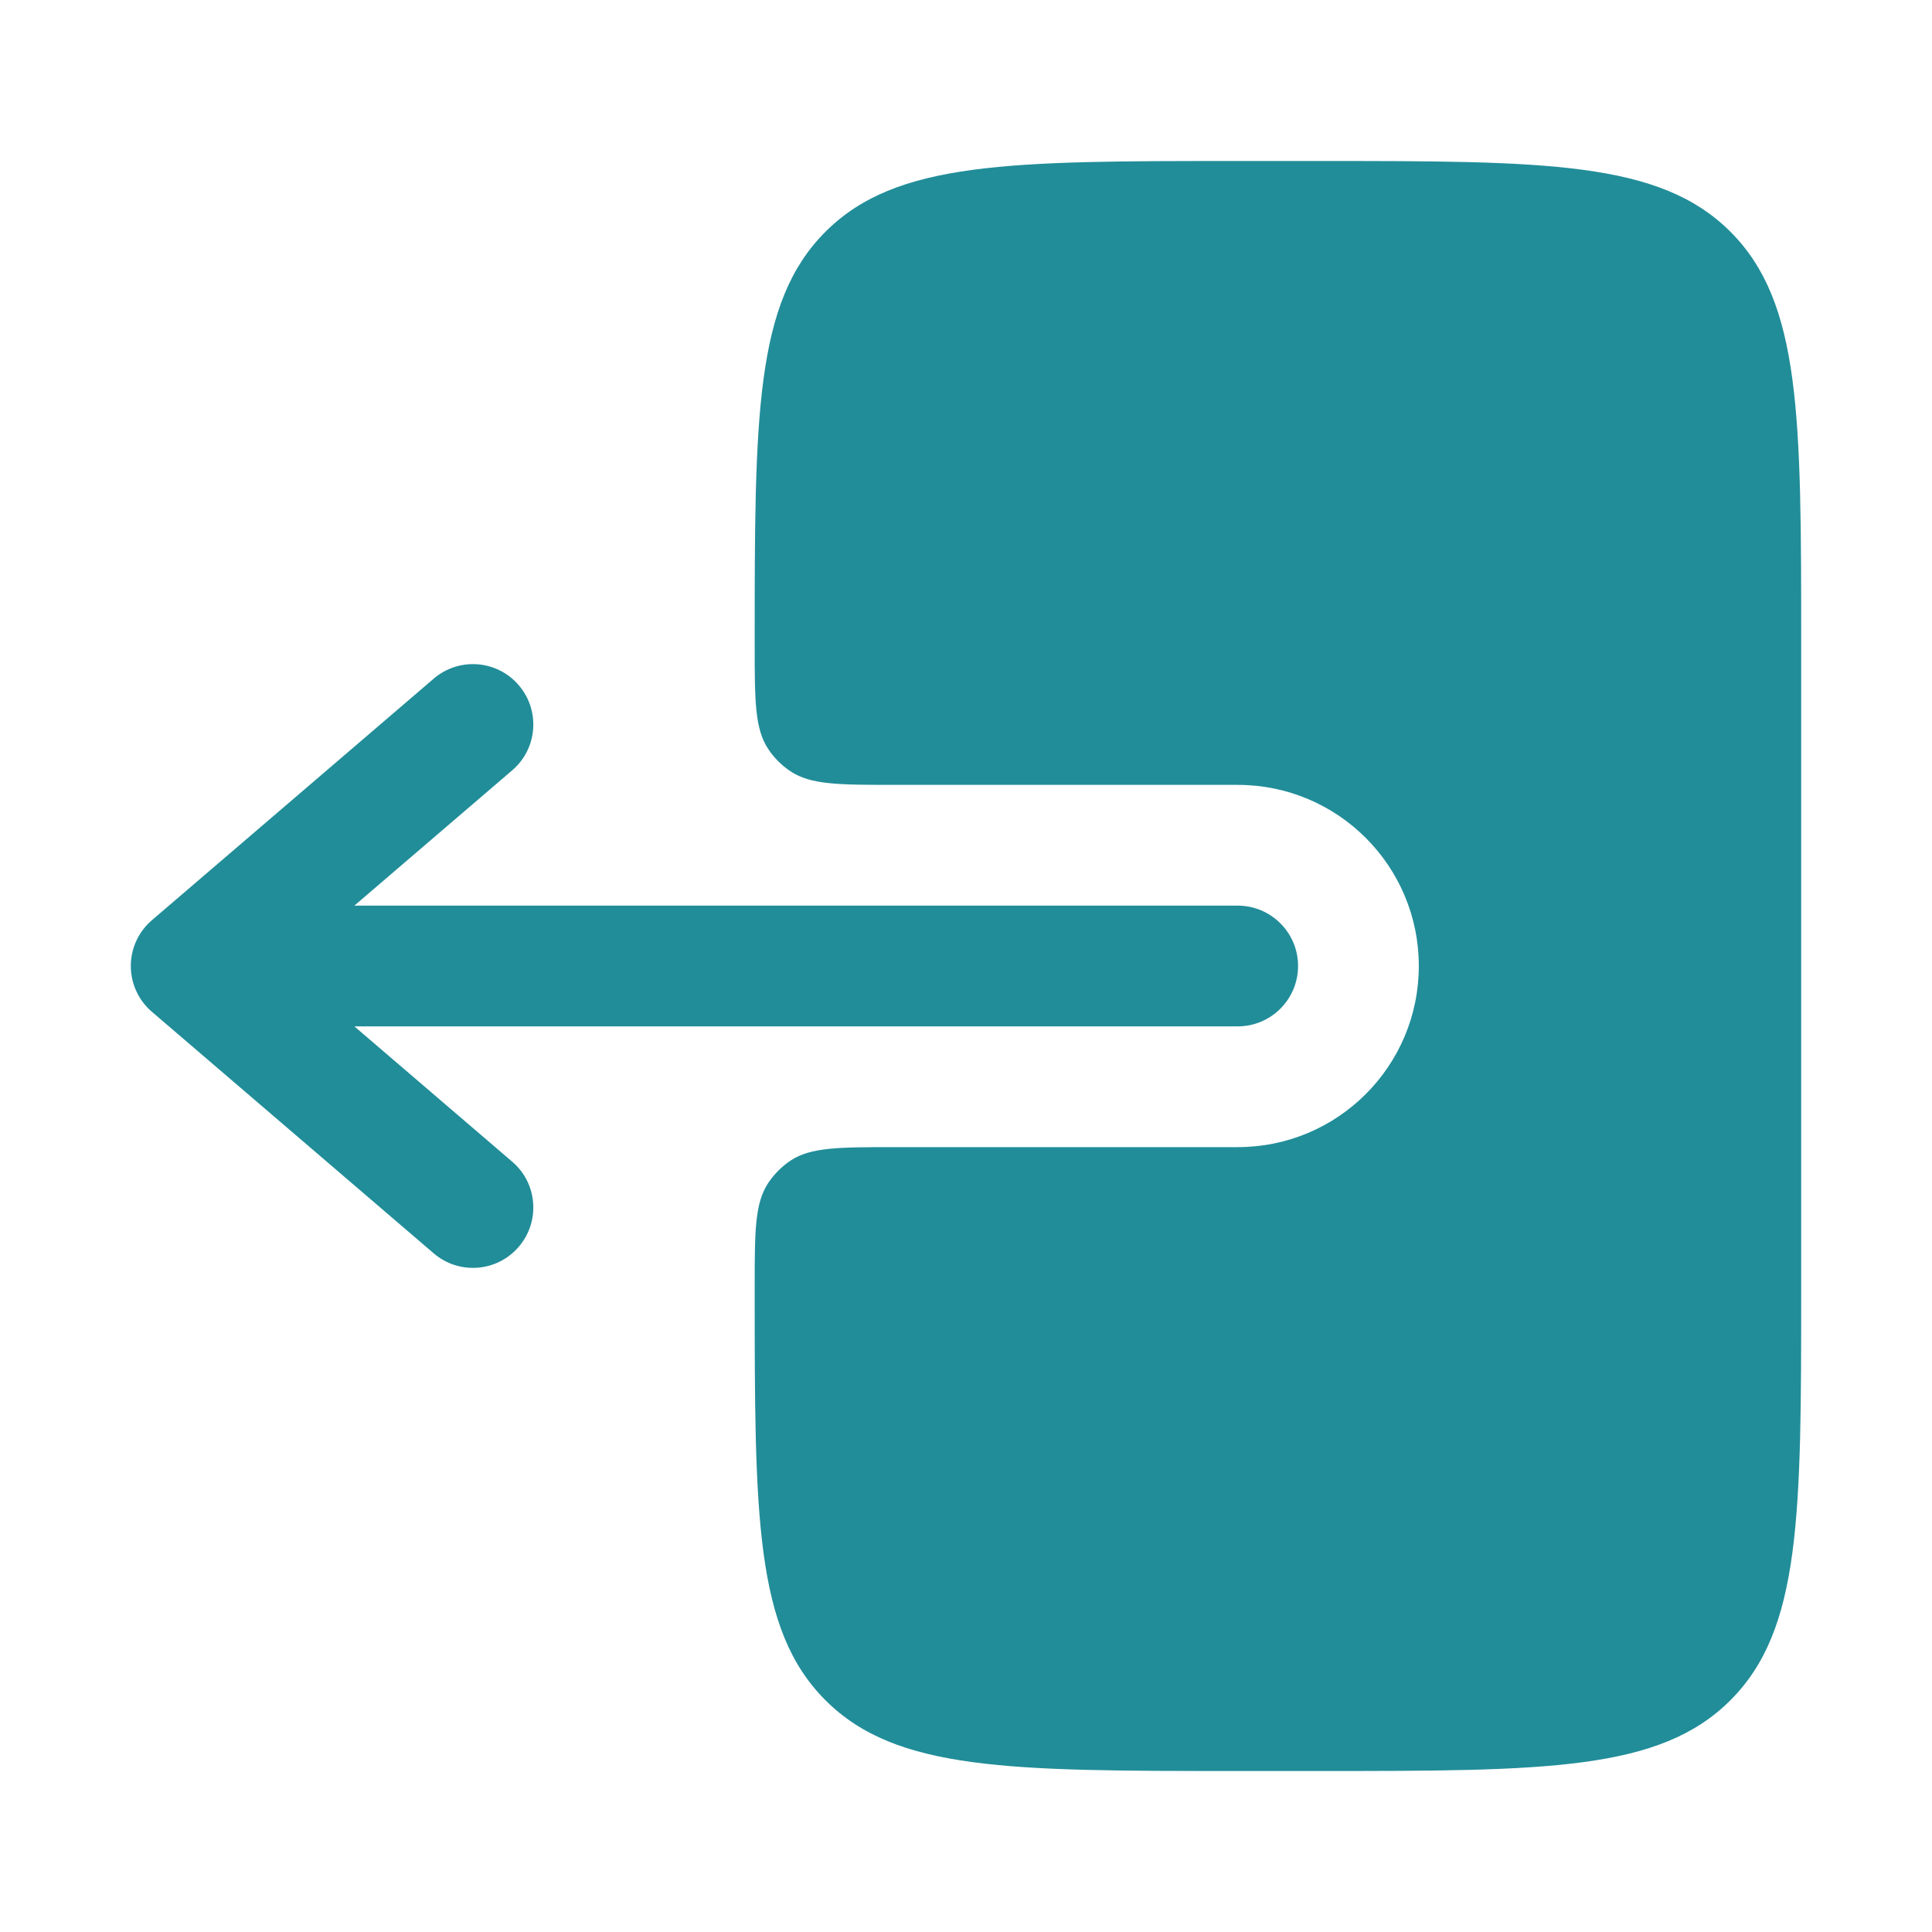
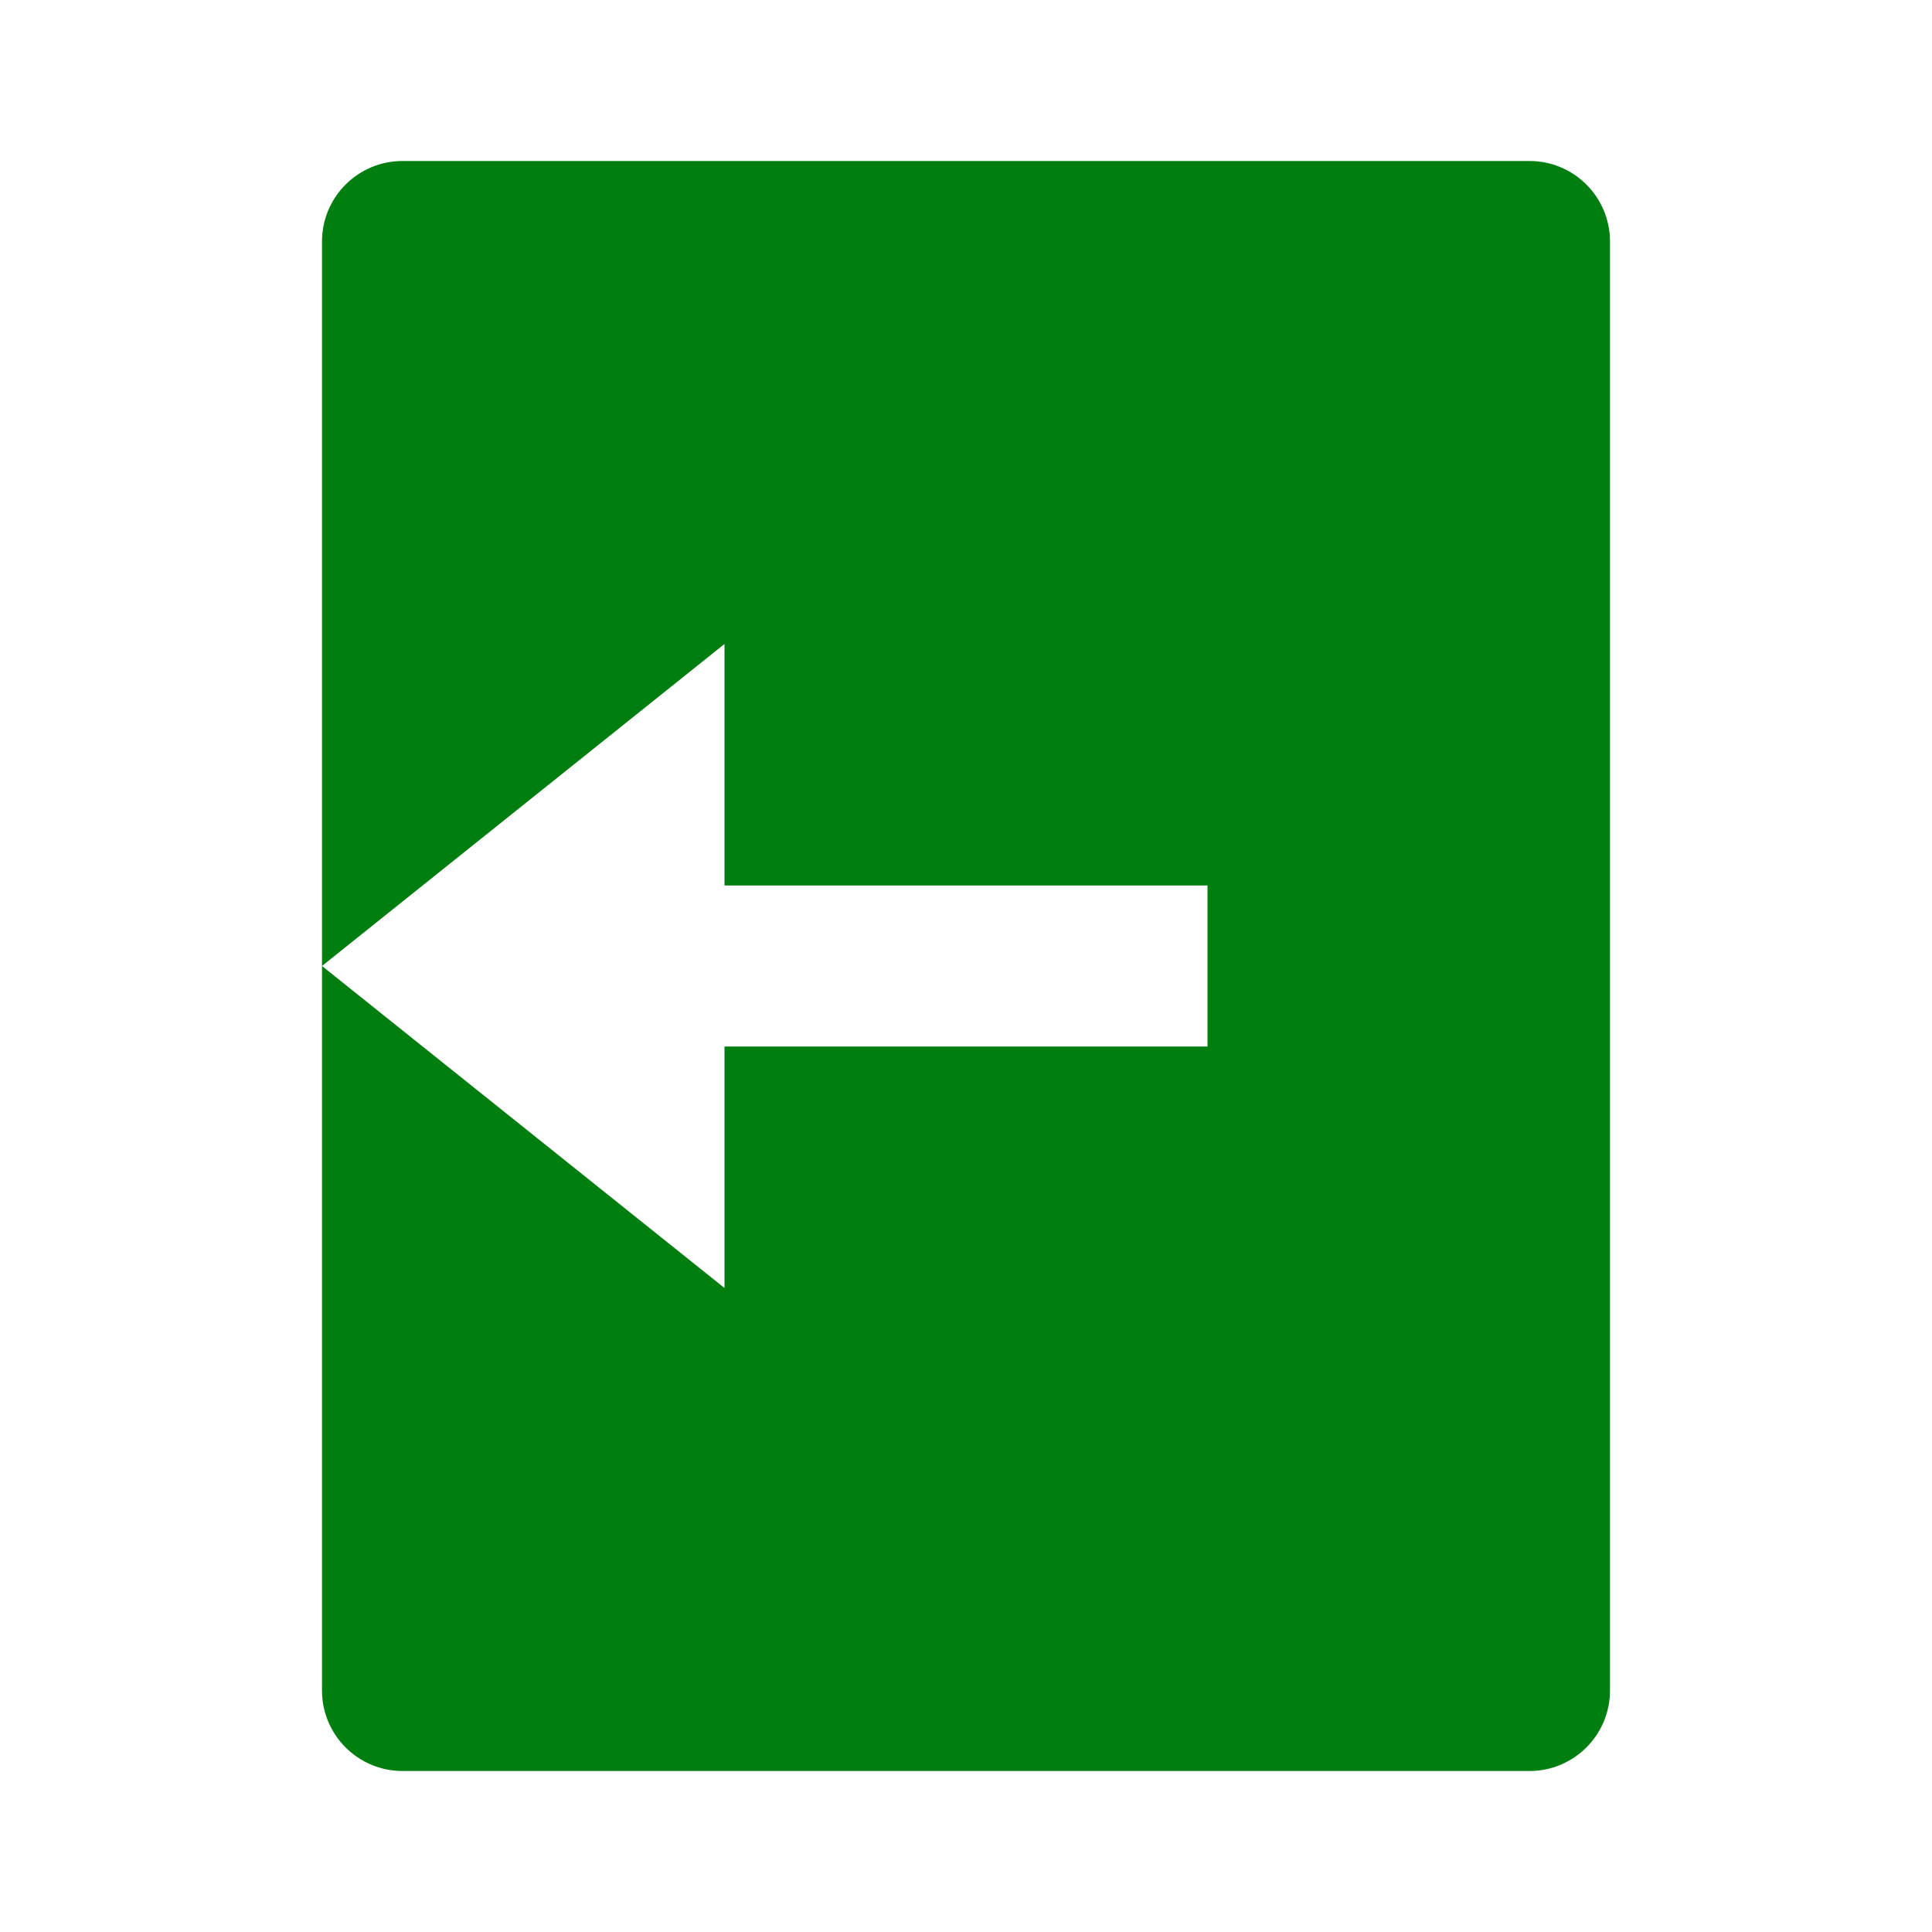
- <svg xmlns="http://www.w3.org/2000/svg" width="100px" height="100px" viewBox="0 0 24 24" fill="none">
+ <svg xmlns="http://www.w3.org/2000/svg" width="100px" height="100px" viewBox="0 0 24 24" fill="#007E10">
  <g id="SVGRepo_bgCarrier" stroke-width="0" />
  <g id="SVGRepo_tracerCarrier" stroke-linecap="round" stroke-linejoin="round" />
  <g id="SVGRepo_iconCarrier">
-     <path fill-rule="evenodd" clip-rule="evenodd" d="M16.125 12C16.125 11.586 15.789 11.25 15.375 11.25L4.402 11.25L6.363 9.569C6.678 9.3 6.714 8.826 6.444 8.512C6.175 8.197 5.701 8.161 5.387 8.431L1.887 11.431C1.721 11.573 1.625 11.781 1.625 12C1.625 12.219 1.721 12.427 1.887 12.569L5.387 15.569C5.701 15.839 6.175 15.803 6.444 15.488C6.714 15.174 6.678 14.7 6.363 14.431L4.402 12.75L15.375 12.75C15.789 12.75 16.125 12.414 16.125 12Z" fill="#218D99" />
-     <path d="M9.375 8C9.375 8.702 9.375 9.053 9.544 9.306C9.616 9.415 9.71 9.508 9.819 9.581C10.072 9.75 10.423 9.75 11.125 9.75L15.375 9.75C16.618 9.75 17.625 10.757 17.625 12C17.625 13.243 16.618 14.25 15.375 14.25L11.125 14.25C10.423 14.25 10.072 14.25 9.819 14.418C9.71 14.492 9.617 14.585 9.544 14.694C9.375 14.947 9.375 15.298 9.375 16C9.375 18.828 9.375 20.243 10.254 21.121C11.132 22 12.546 22 15.375 22L16.375 22C19.203 22 20.617 22 21.496 21.121C22.375 20.243 22.375 18.828 22.375 16L22.375 8C22.375 5.172 22.375 3.757 21.496 2.879C20.617 2 19.203 2 16.375 2L15.375 2C12.546 2 11.132 2 10.254 2.879C9.375 3.757 9.375 5.172 9.375 8Z" fill="#218D99" />
+     <g>
+       <path fill="none" d="M0 0h24v24H0z" />
+       <path d="M5 2h14a1 1 0 0 1 1 1v18a1 1 0 0 1-1 1H5a1 1 0 0 1-1-1V3a1 1 0 0 1 1-1zm4 9V8l-5 4 5 4v-3h6v-2H9z" />
+     </g>
  </g>
</svg>
